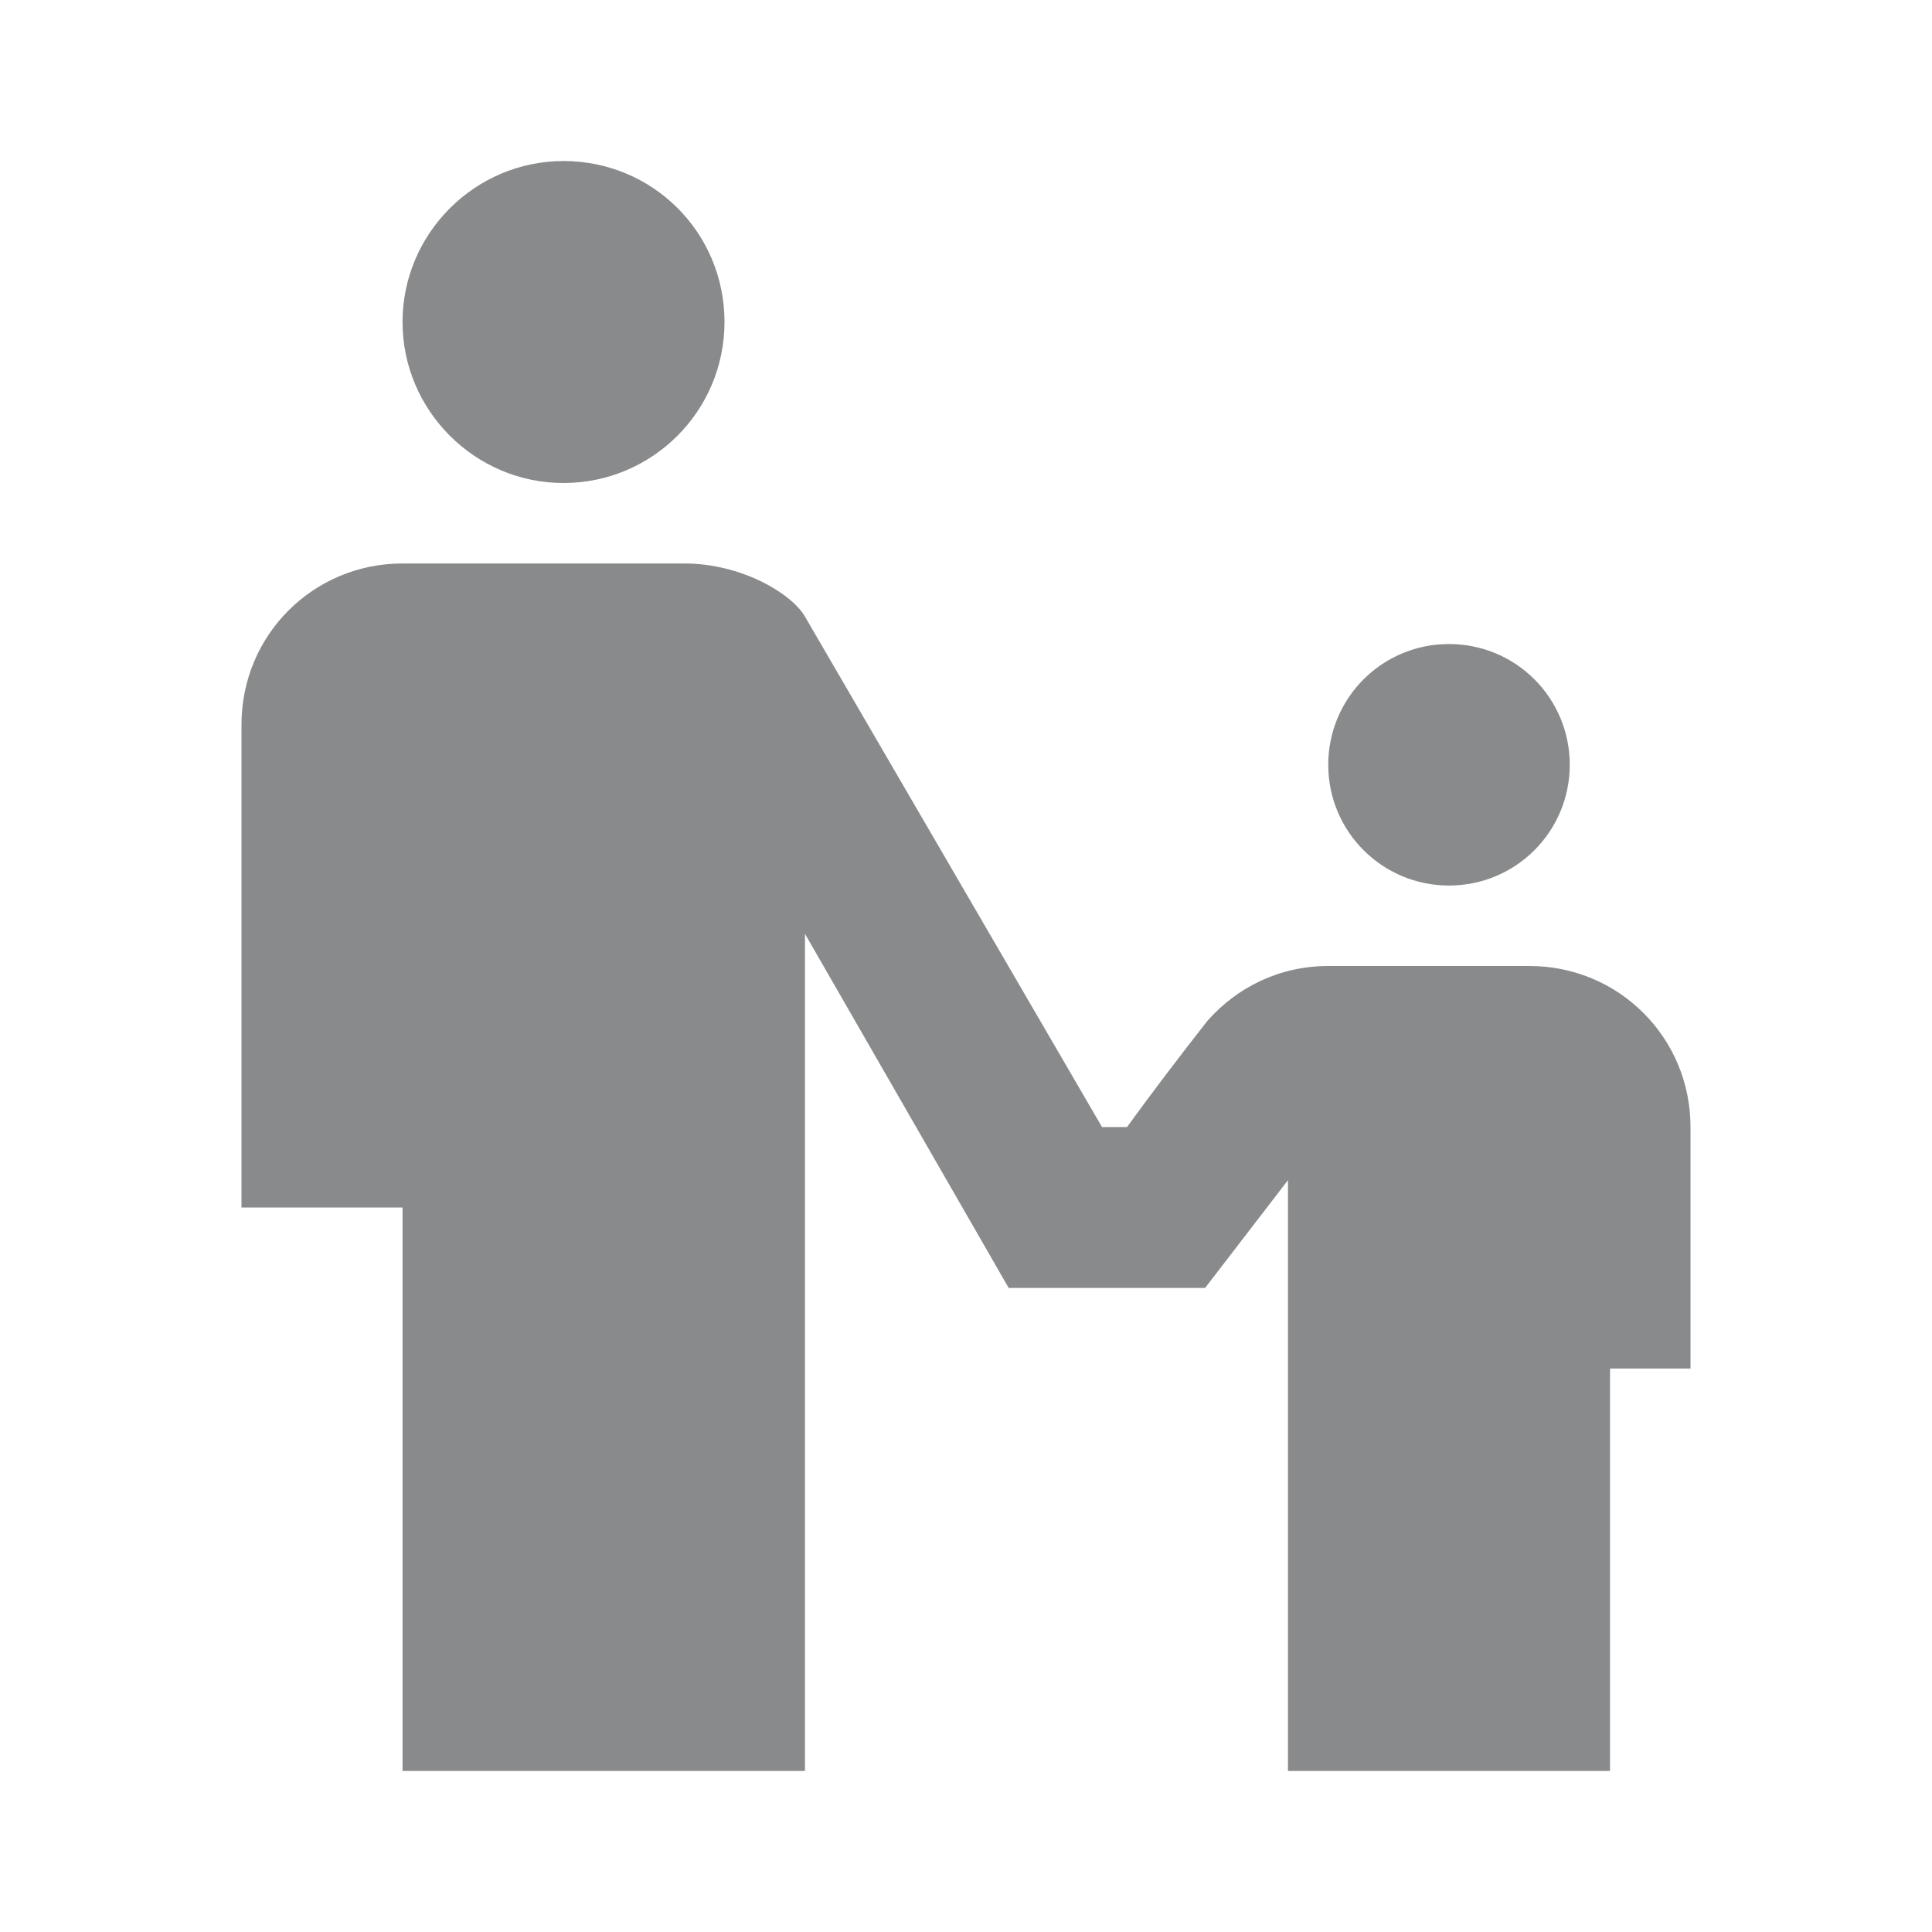
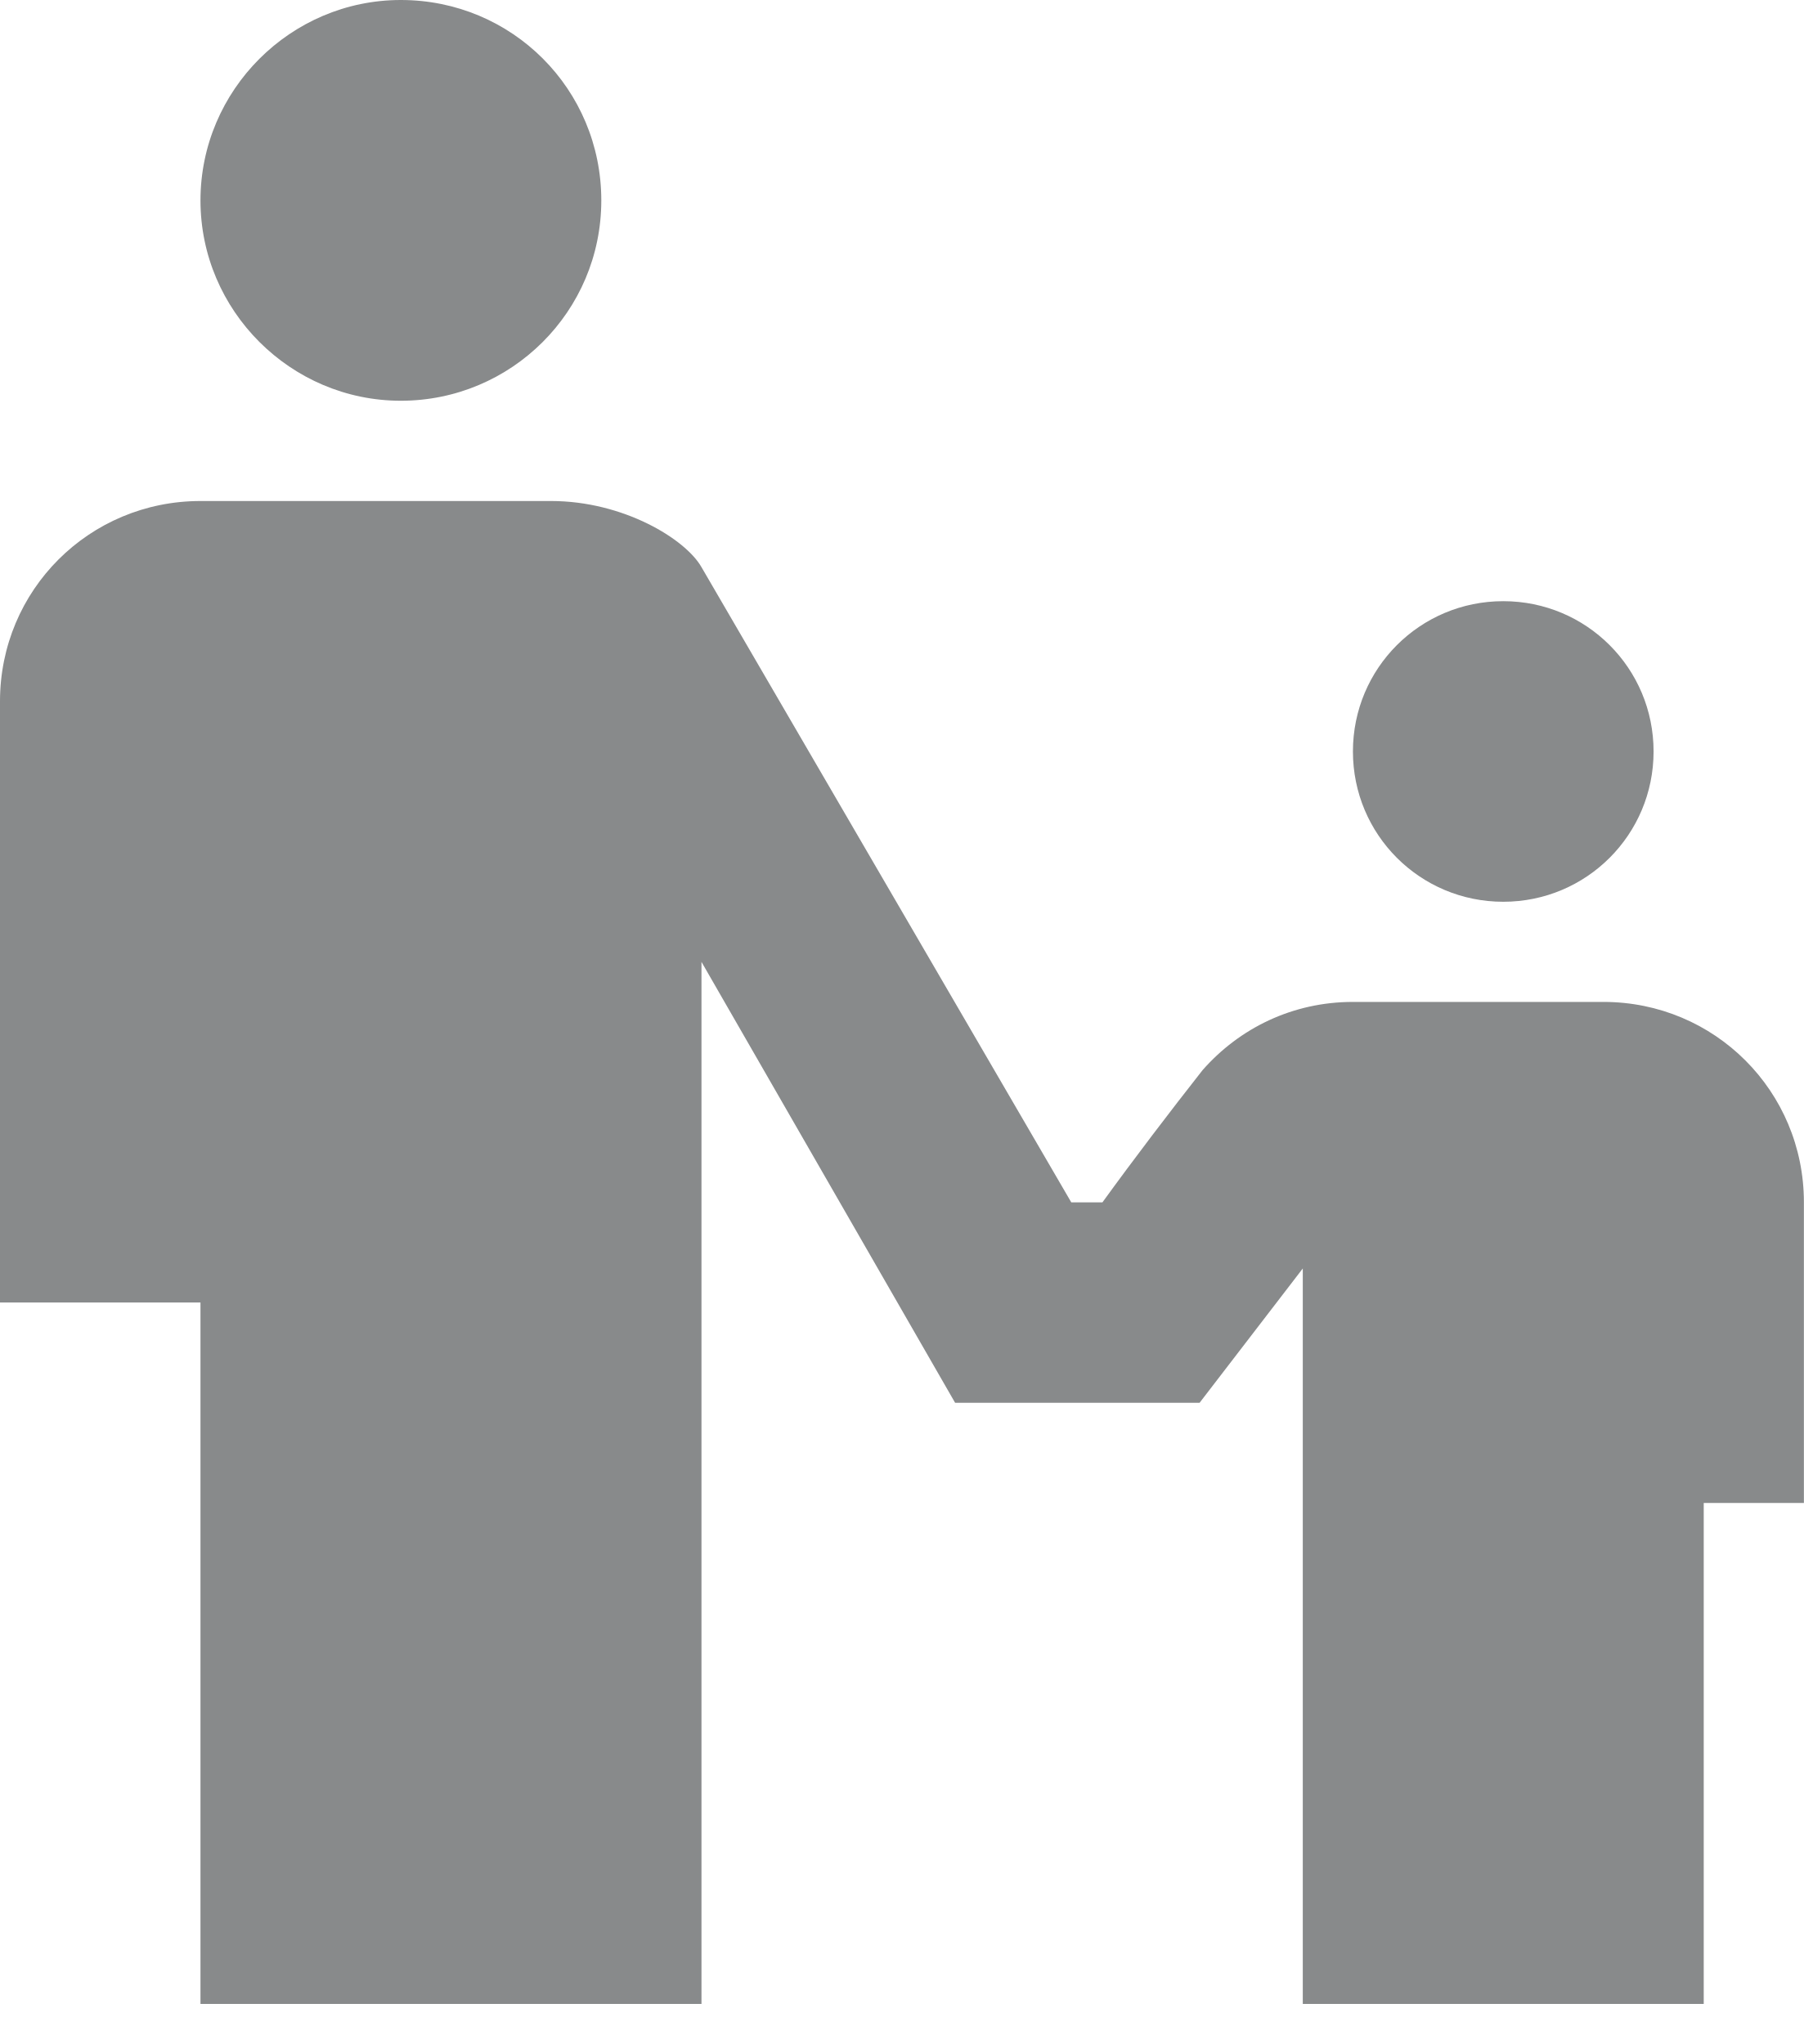
- <svg xmlns="http://www.w3.org/2000/svg" width="20" height="20" viewBox="0 0 20 20" fill="none">
-   <path d="M5.833 1.667C4.917 1.667 4.167 2.417 4.167 3.333C4.167 4.25 4.917 5 5.833 5C6.75 5 7.5 4.258 7.5 3.333C7.5 2.408 6.758 1.667 5.833 1.667ZM4.167 5.833C3.242 5.833 2.5 6.575 2.5 7.5V12.5H4.167V18.333H8.333V9.667L10.442 13.333H12.475L13.333 12.217V18.333H16.667V14.167H17.5V11.667C17.5 10.742 16.758 10 15.833 10H13.75C13.25 10 12.808 10.217 12.5 10.567C12.225 10.917 11.933 11.3 11.667 11.667H11.408L8.333 6.383C8.2 6.15 7.683 5.833 7.083 5.833H4.167ZM15 6.667C14.308 6.667 13.75 7.225 13.75 7.917C13.75 8.608 14.308 9.167 15 9.167C15.692 9.167 16.25 8.608 16.25 7.917C16.25 7.225 15.692 6.667 15 6.667Z" fill="#888A8B" />
+ <svg xmlns="http://www.w3.org/2000/svg" width="15" height="17" viewBox="0 0 15 17" fill="none">
+   <path d="M3.333 0C2.417 0 1.667 0.75 1.667 1.667C1.667 2.583 2.417 3.333 3.333 3.333C4.25 3.333 5 2.592 5 1.667C5 0.742 4.258 0 3.333 0ZM1.667 4.167C0.742 4.167 0 4.908 0 5.833V10.833H1.667V16.667H5.833V8L7.942 11.667H9.975L10.833 10.55V16.667H14.167V12.5H15V10C15 9.075 14.258 8.333 13.333 8.333H11.25C10.75 8.333 10.308 8.55 10 8.9C9.725 9.25 9.433 9.633 9.167 10H8.908L5.833 4.717C5.7 4.483 5.183 4.167 4.583 4.167H1.667ZM12.5 5C11.808 5 11.25 5.558 11.25 6.25C11.25 6.942 11.808 7.5 12.5 7.5C13.192 7.5 13.75 6.942 13.75 6.25C13.75 5.558 13.192 5 12.5 5Z" fill="#888A8B" />
</svg>
